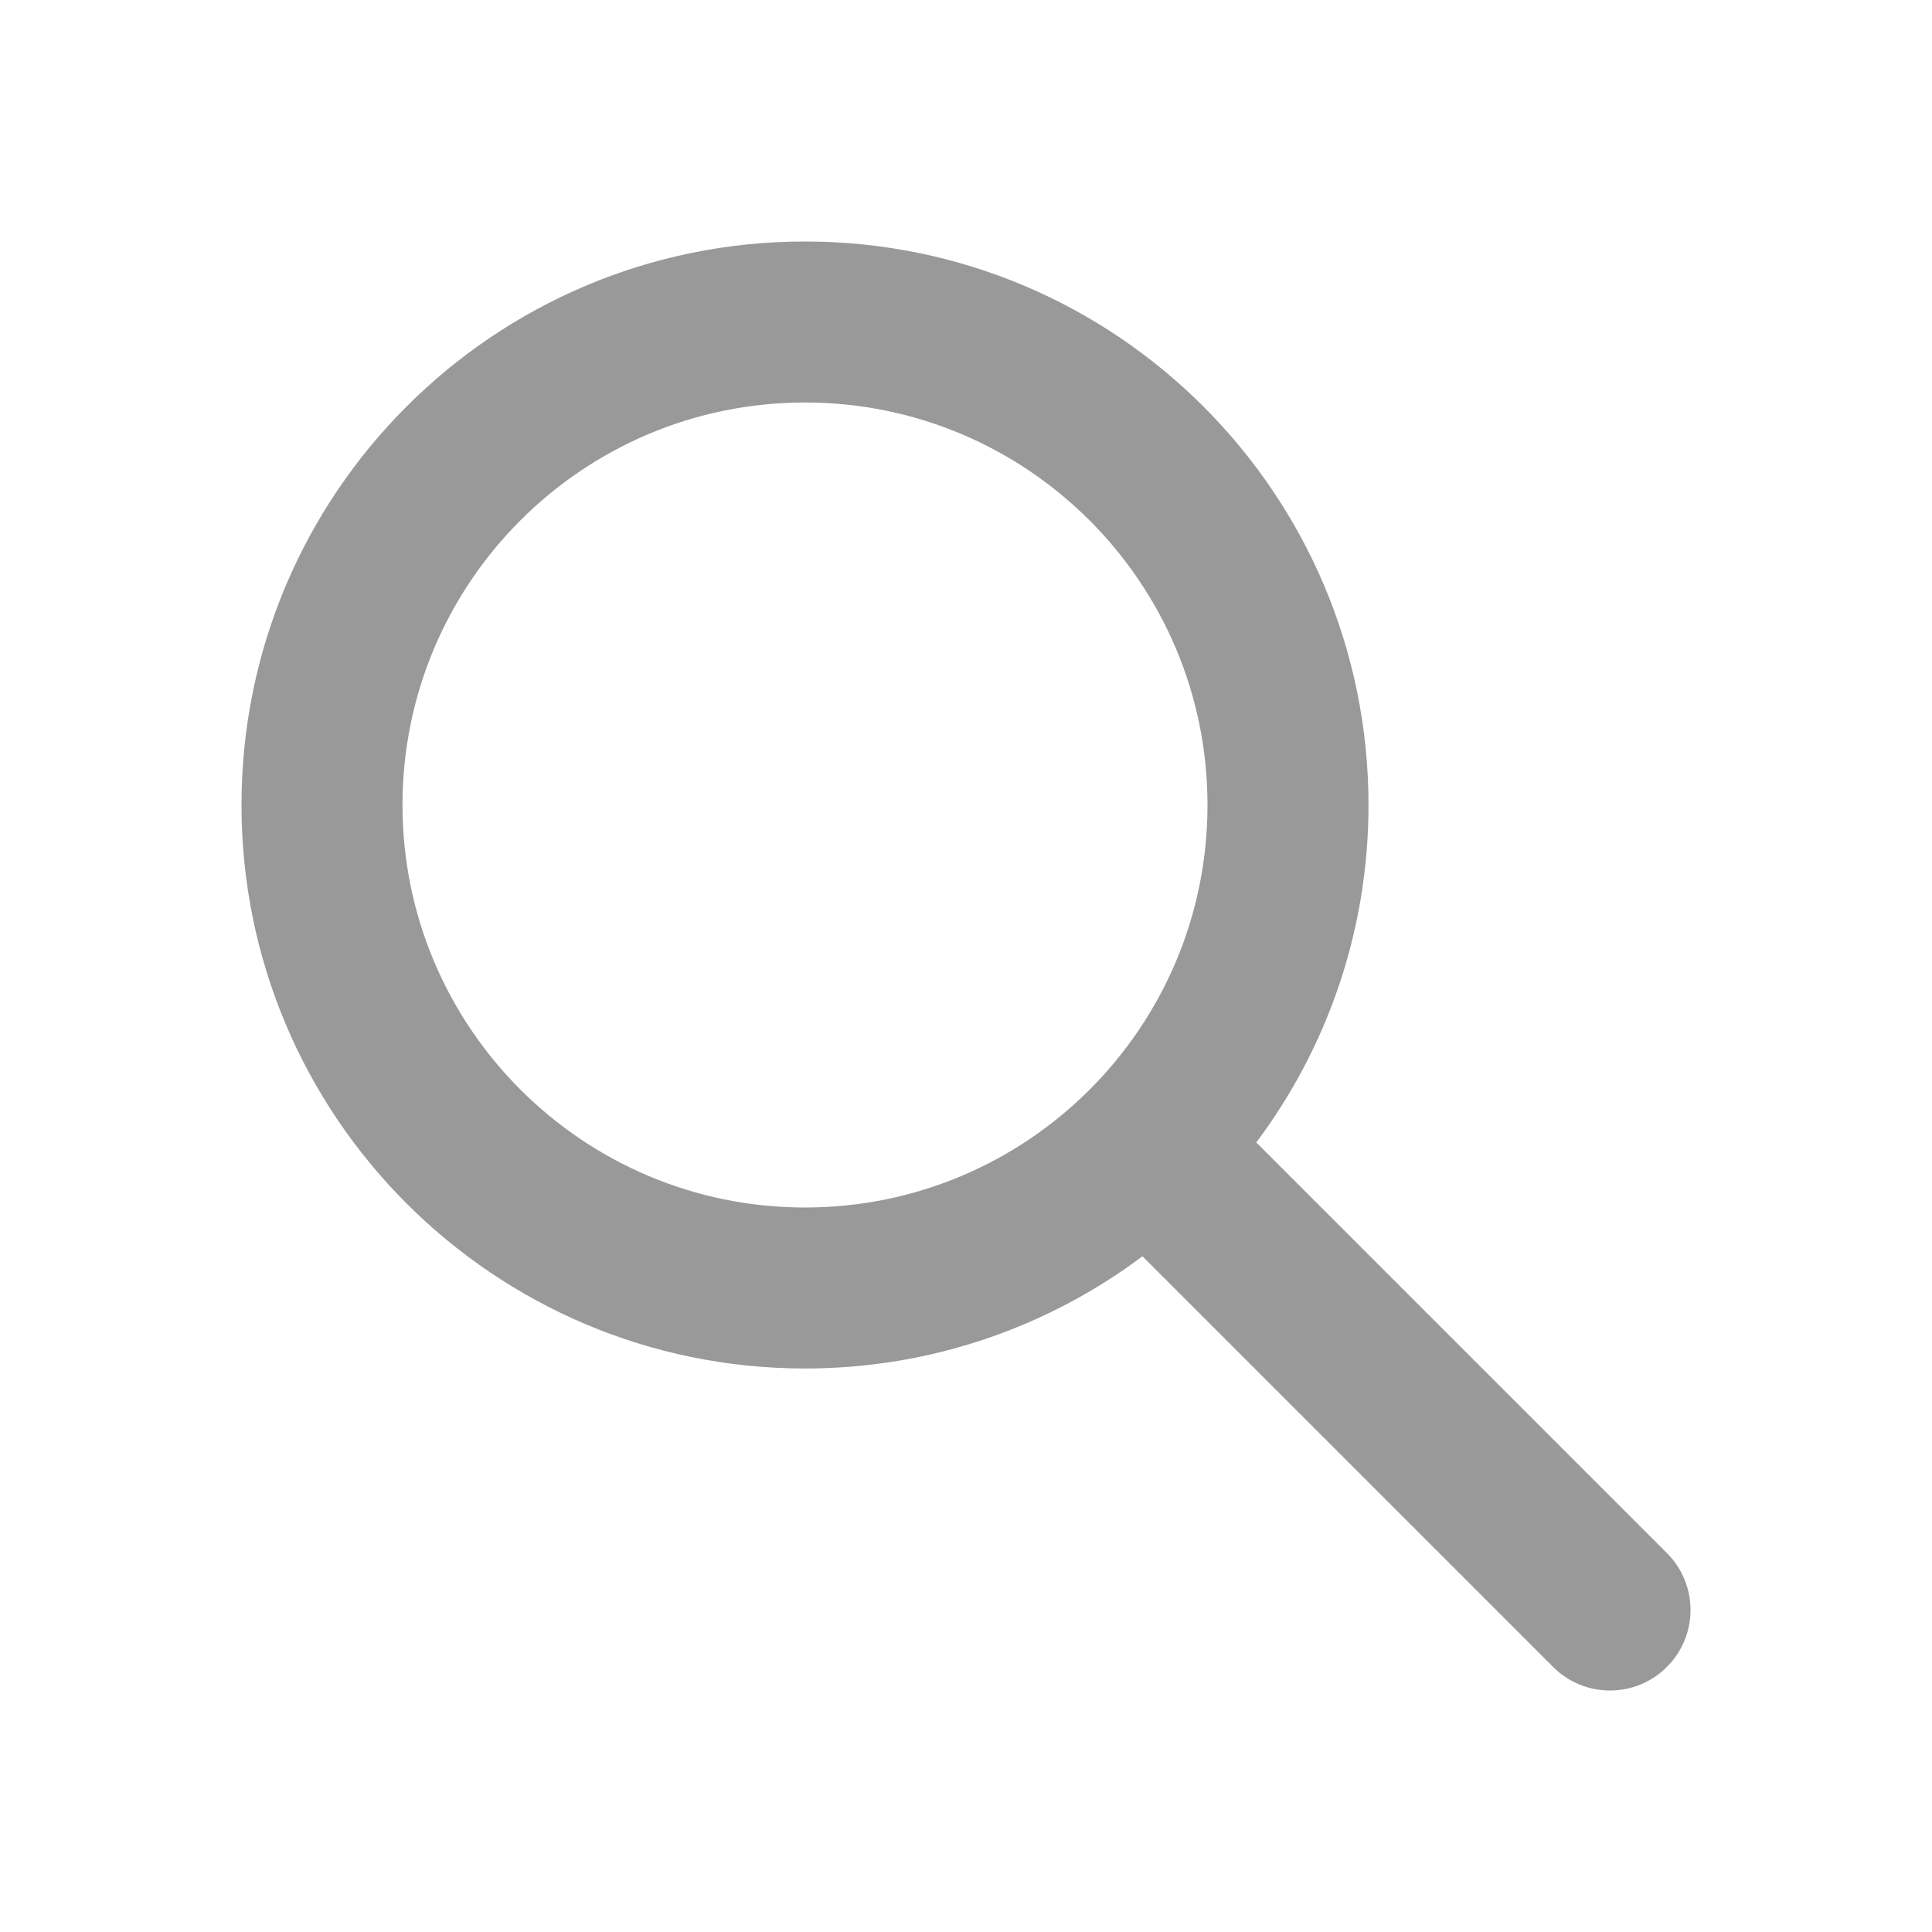
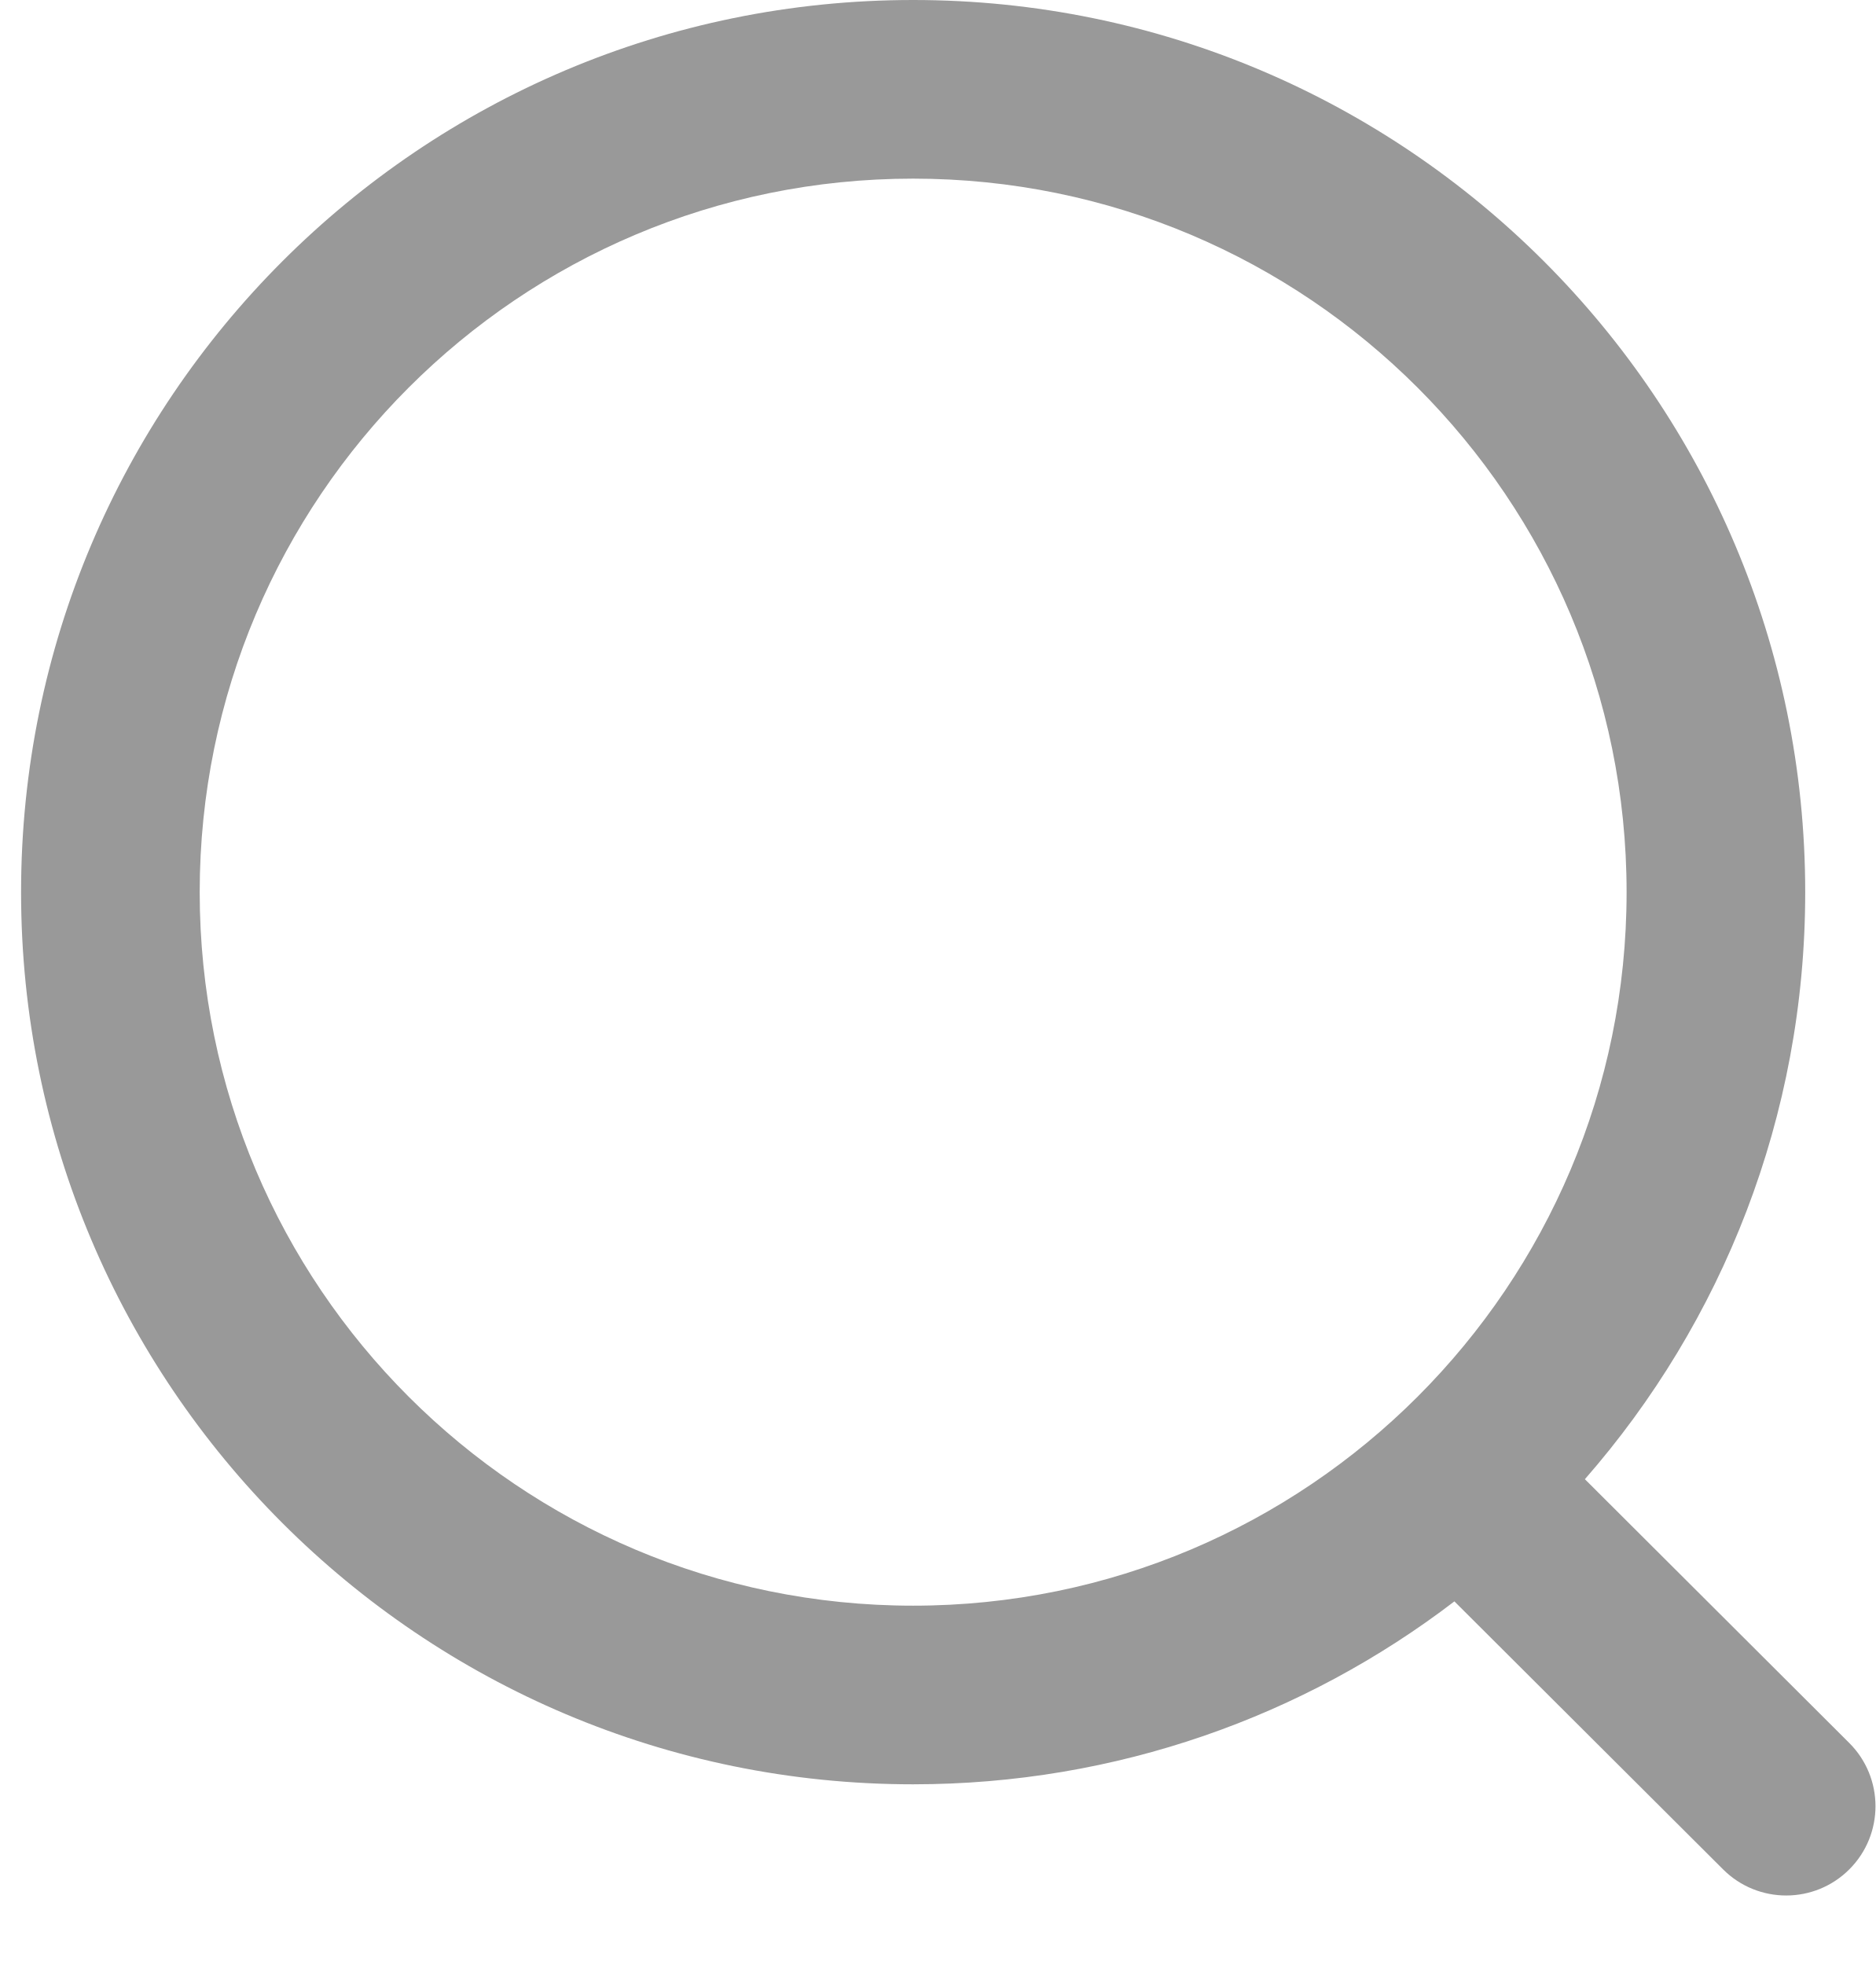
- <svg xmlns="http://www.w3.org/2000/svg" width="800px" height="800px" viewBox="0 0 24 24" fill="none">
-   <g id="SVGRepo_bgCarrier" stroke-width="0" />
-   <g id="SVGRepo_tracerCarrier" stroke-linecap="round" stroke-linejoin="round" />
-   <g id="SVGRepo_iconCarrier">
-     <path fill-rule="evenodd" clip-rule="evenodd" d="M10 5C7.239 5 5 7.239 5 10C5 12.761 7.239 15 10 15C11.381 15 12.63 14.441 13.536 13.536C14.441 12.63 15 11.381 15 10C15 7.239 12.761 5 10 5ZM3 10C3 6.134 6.134 3 10 3C13.866 3 17 6.134 17 10C17 11.572 16.481 13.024 15.606 14.192L20.707 19.293C21.098 19.683 21.098 20.317 20.707 20.707C20.317 21.098 19.683 21.098 19.293 20.707L14.192 15.606C13.024 16.481 11.572 17 10 17C6.134 17 3 13.866 3 10Z" fill="#999999" />
-   </g>
+ <svg xmlns="http://www.w3.org/2000/svg" width="21" height="22" viewBox="0 0 21 22" fill="none">
+   <path fill-rule="evenodd" clip-rule="evenodd" d="M10.224 0C4.708 0 0.236 4.472 0.236 9.989C0.236 15.505 4.708 19.977 10.224 19.977C12.503 19.977 14.604 19.214 16.285 17.929L19.294 20.93C19.685 21.32 20.318 21.319 20.708 20.928C21.098 20.537 21.097 19.904 20.706 19.514L17.746 16.561C19.282 14.805 20.213 12.505 20.213 9.989C20.213 4.472 15.741 0 10.224 0ZM2.236 9.989C2.236 5.577 5.812 2 10.224 2C14.636 2 18.213 5.577 18.213 9.989C18.213 14.4 14.636 17.977 10.224 17.977C5.812 17.977 2.236 14.4 2.236 9.989Z" fill="#999999" />
</svg>
